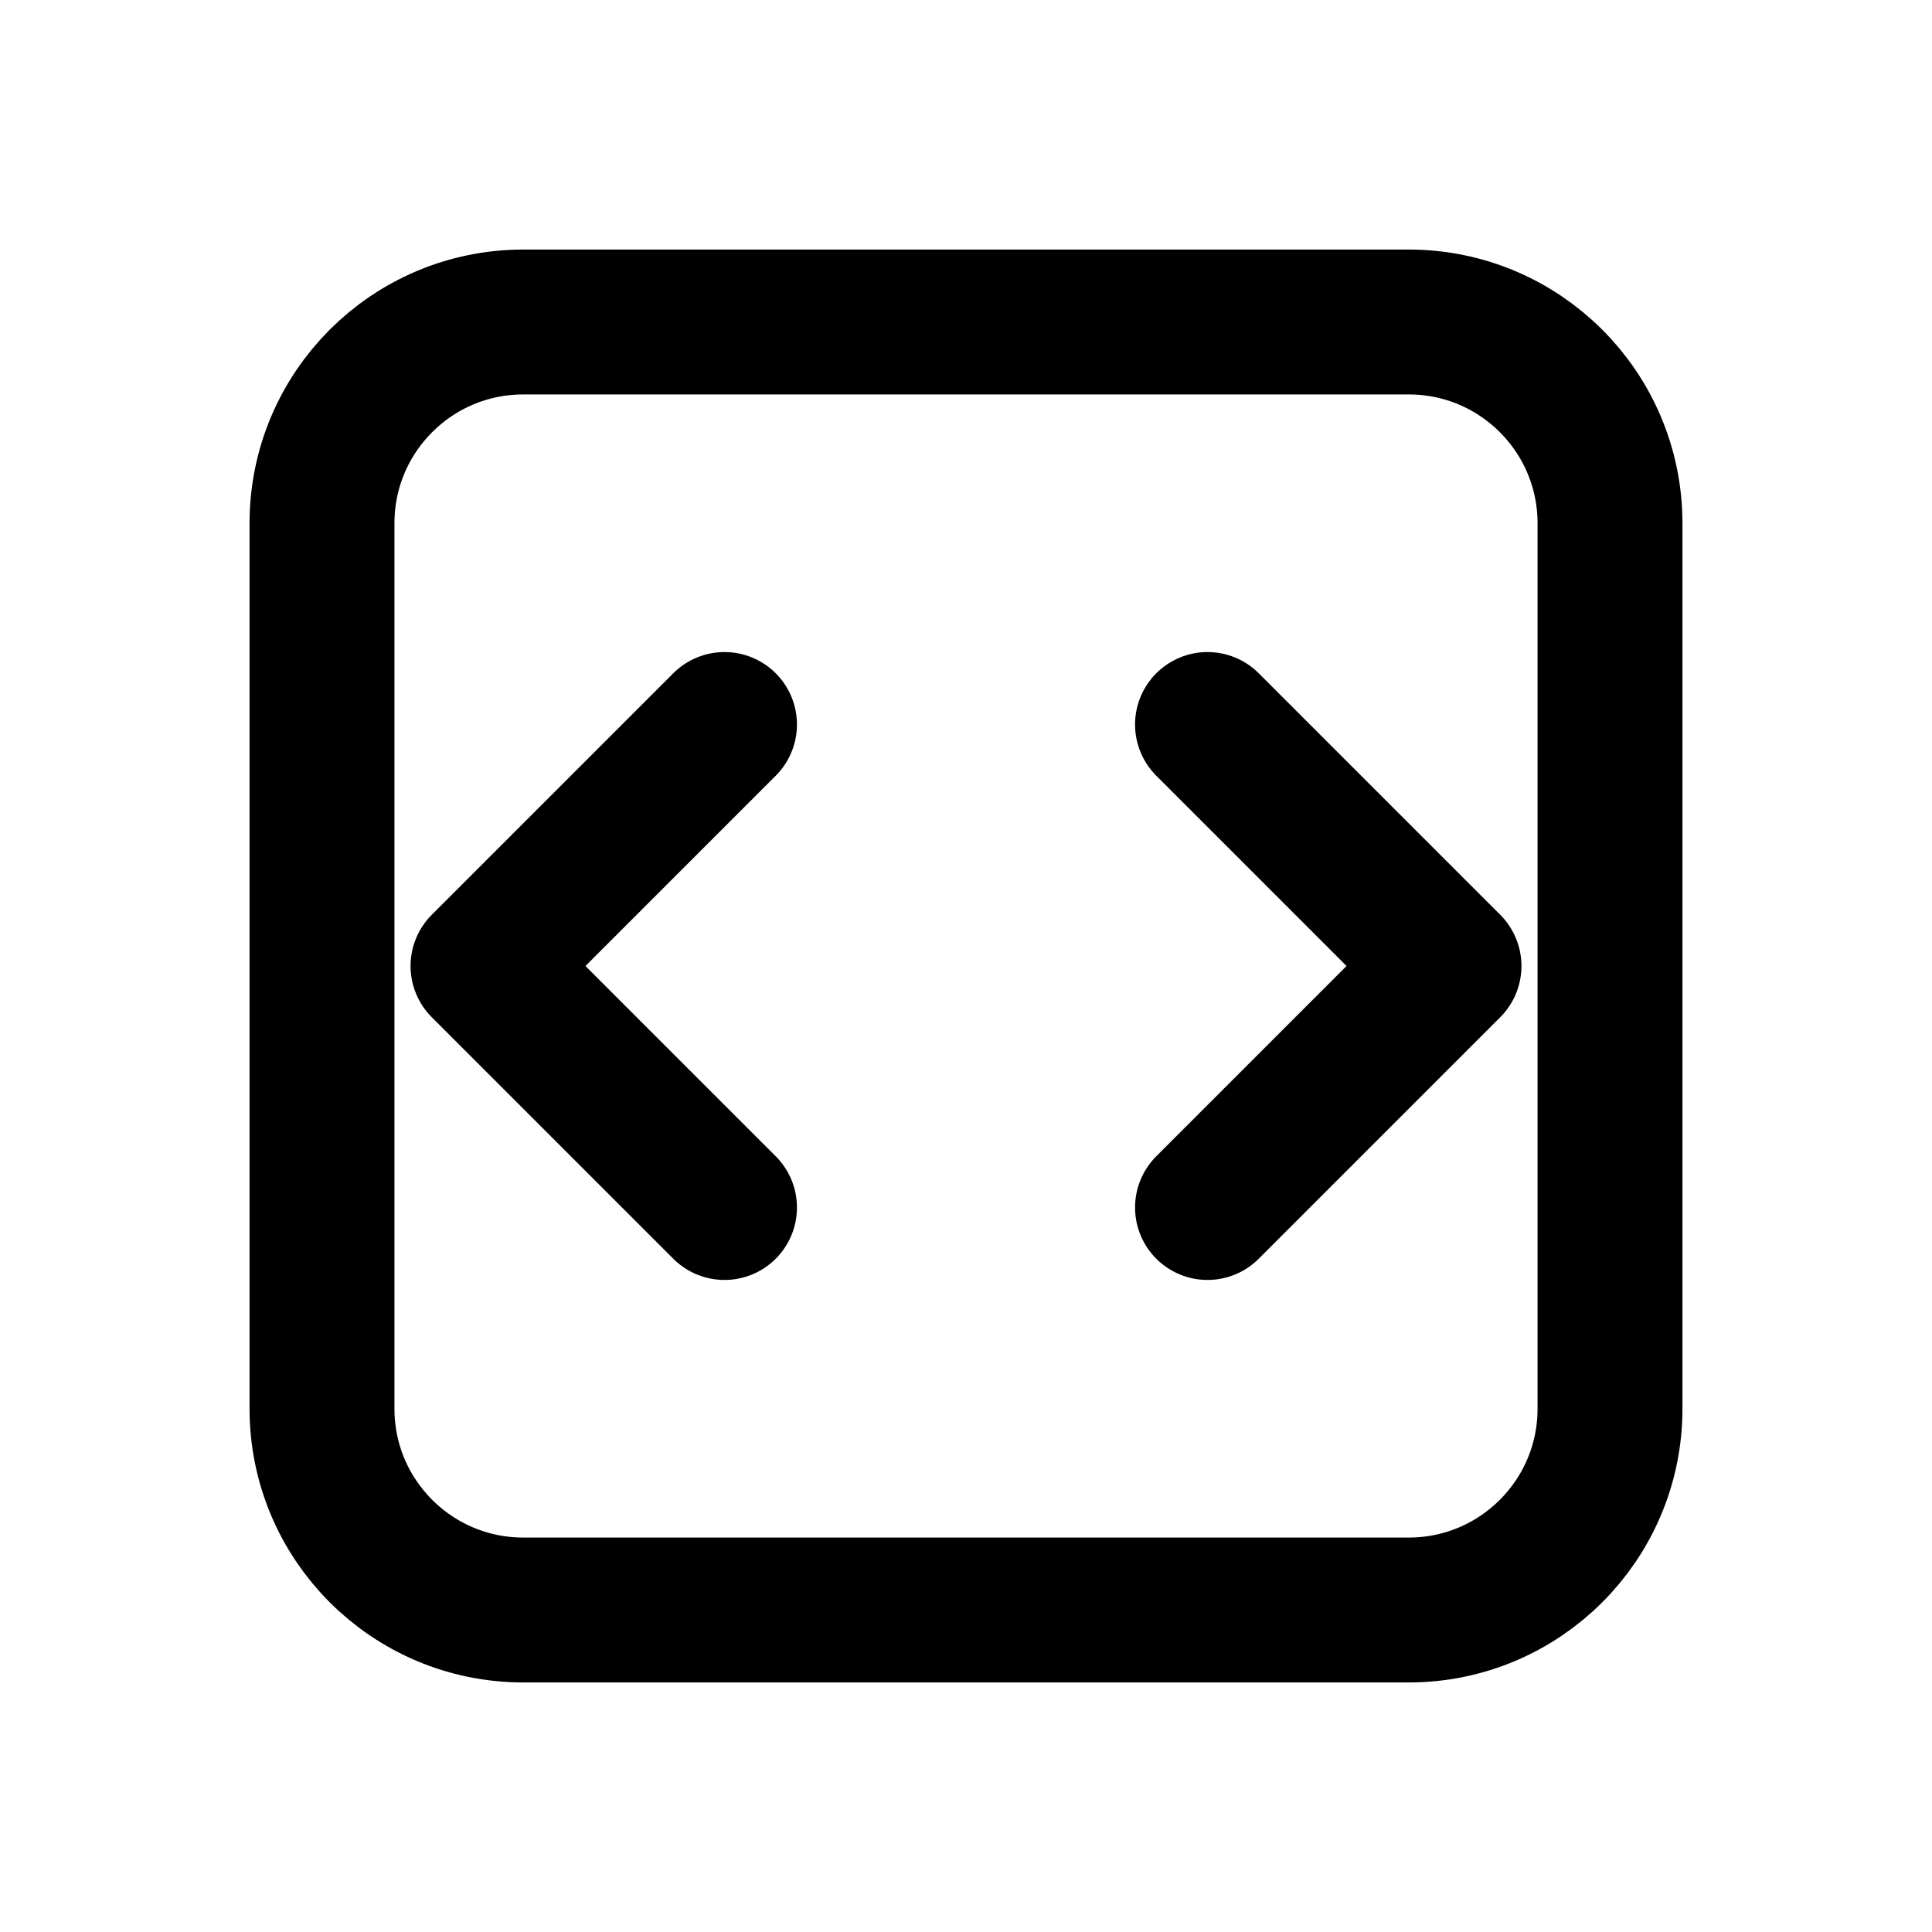
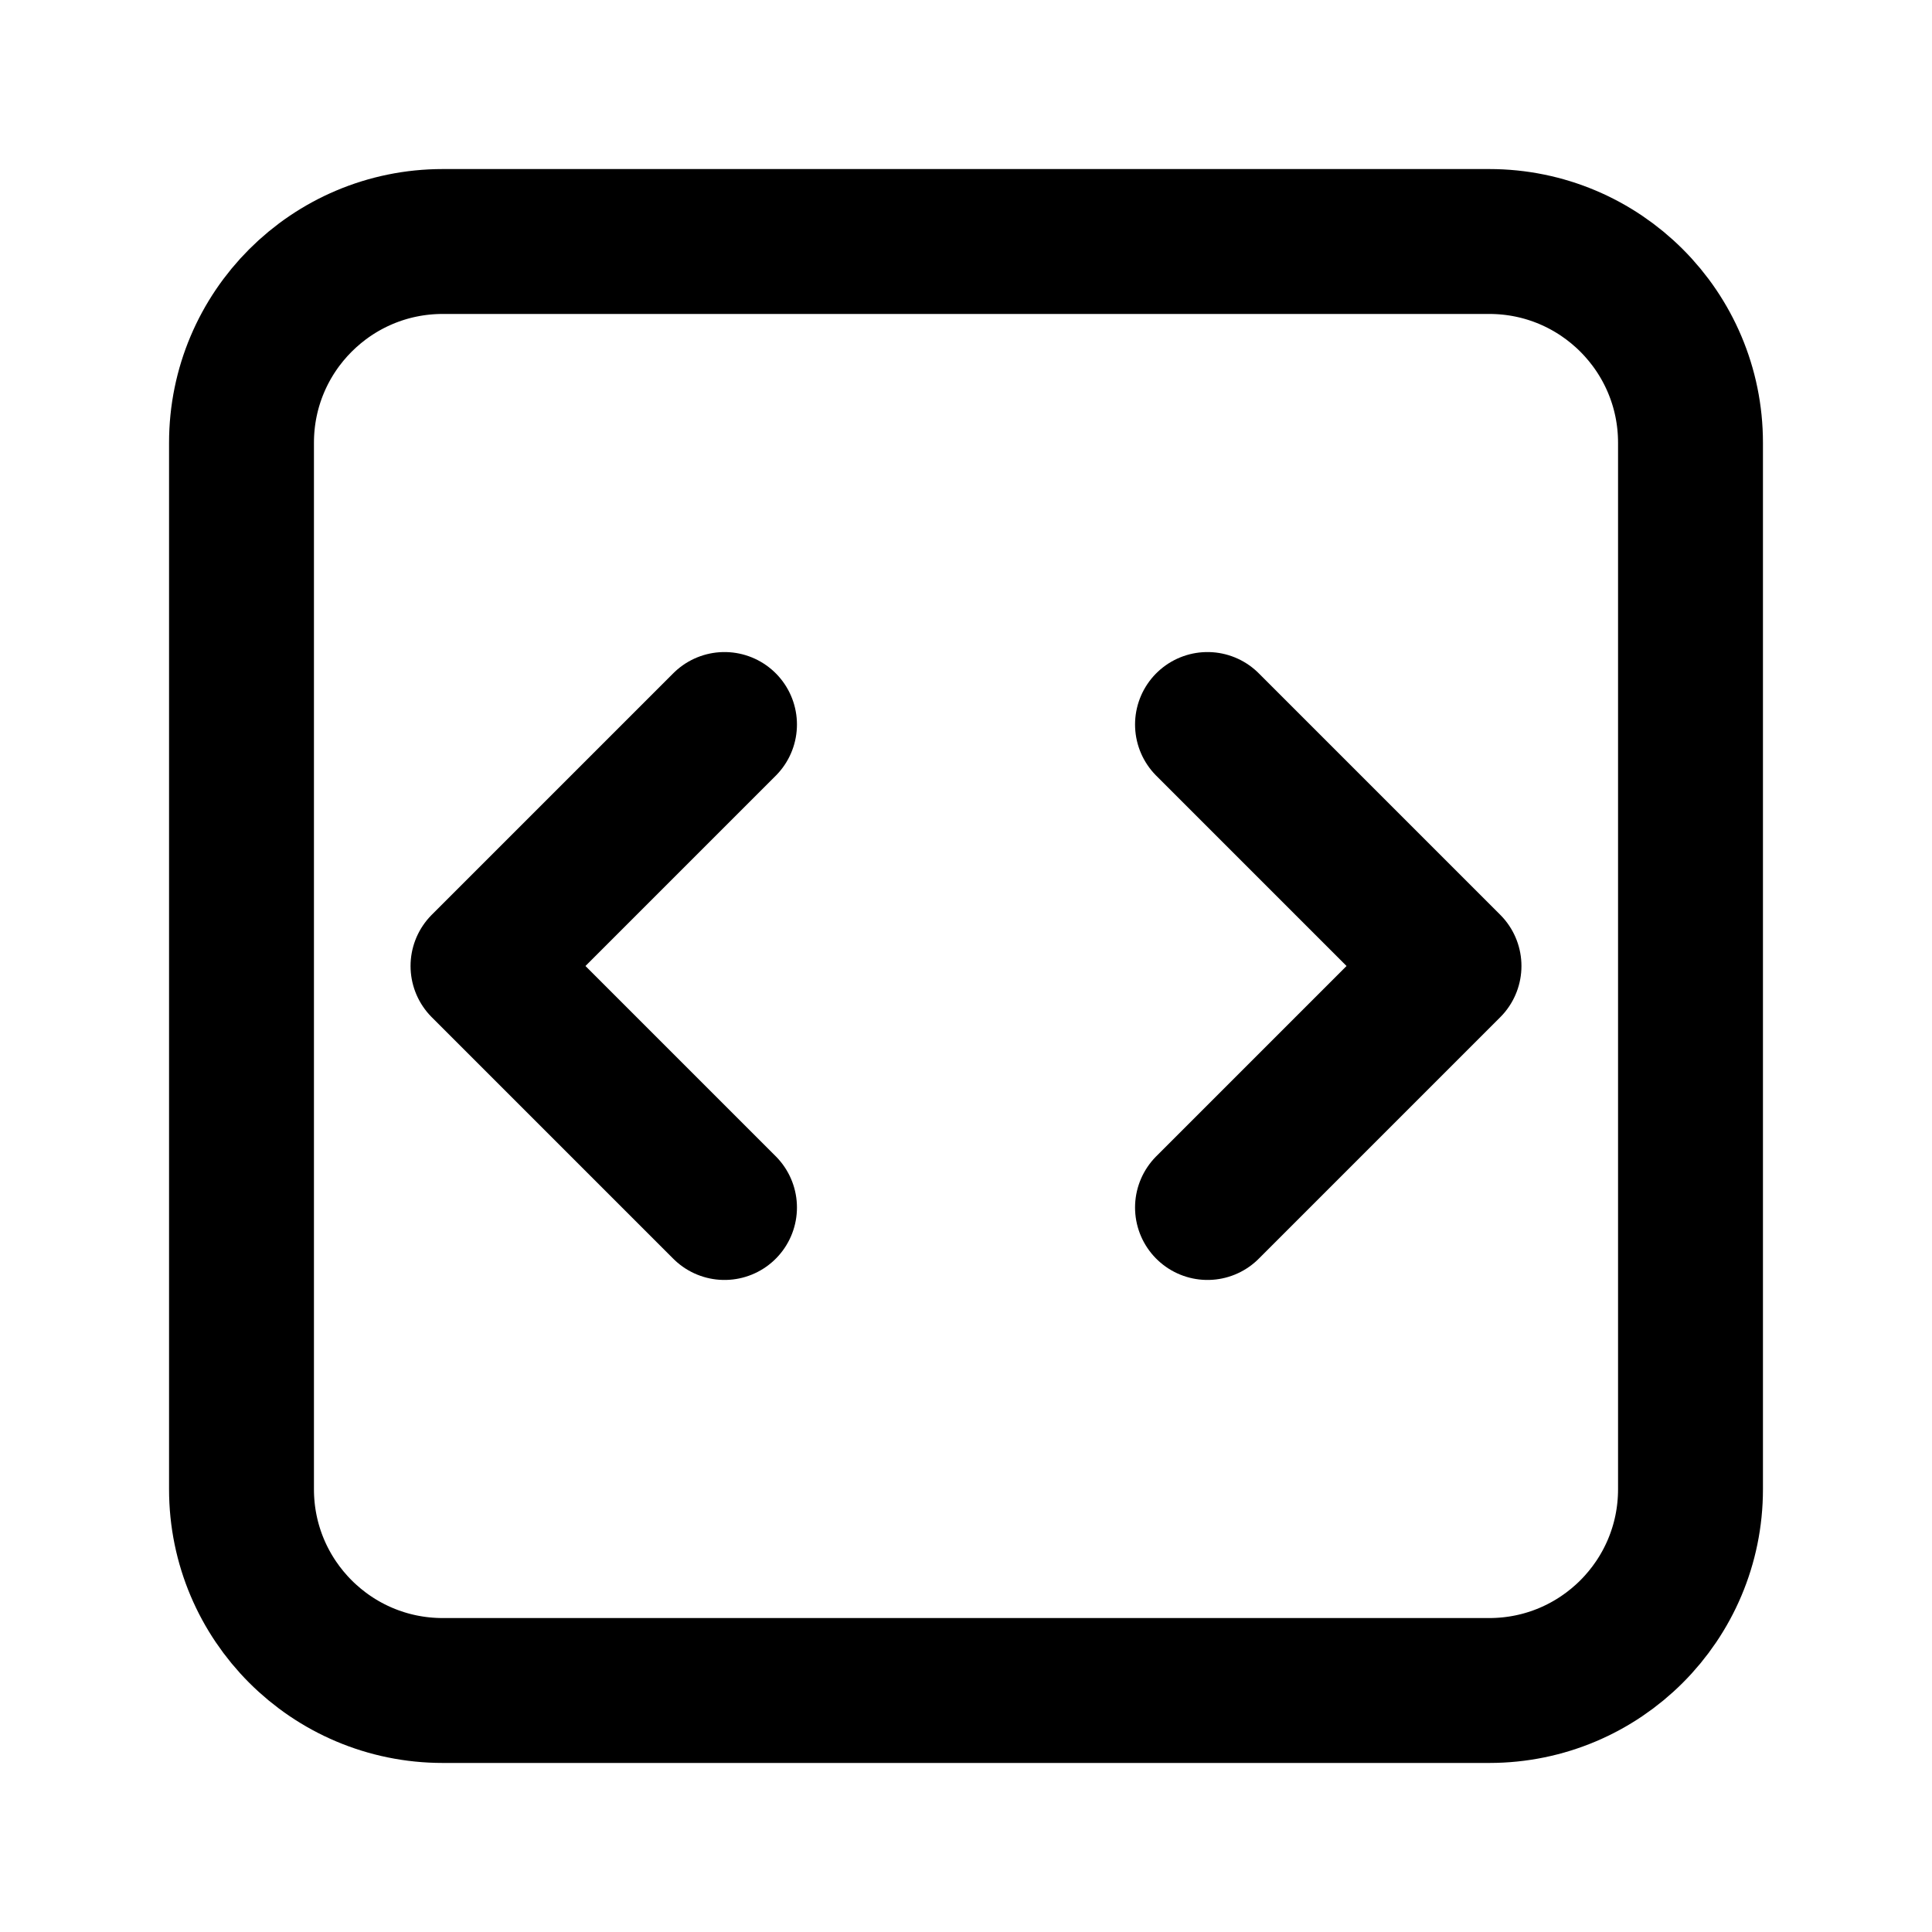
<svg xmlns="http://www.w3.org/2000/svg" viewBox="0 0 24 24" fill="none" stroke="currentColor" stroke-width="1.8" stroke-linecap="round" stroke-linejoin="round" aria-hidden="true">
-   <rect x="4" y="4" width="16" height="16" rx="2.5" />
+   <rect x="3" y="3" width="18" height="18" rx="2.5" />
  <path d="m9 9-3 3 3 3m6-6 3 3-3 3" />
</svg>
